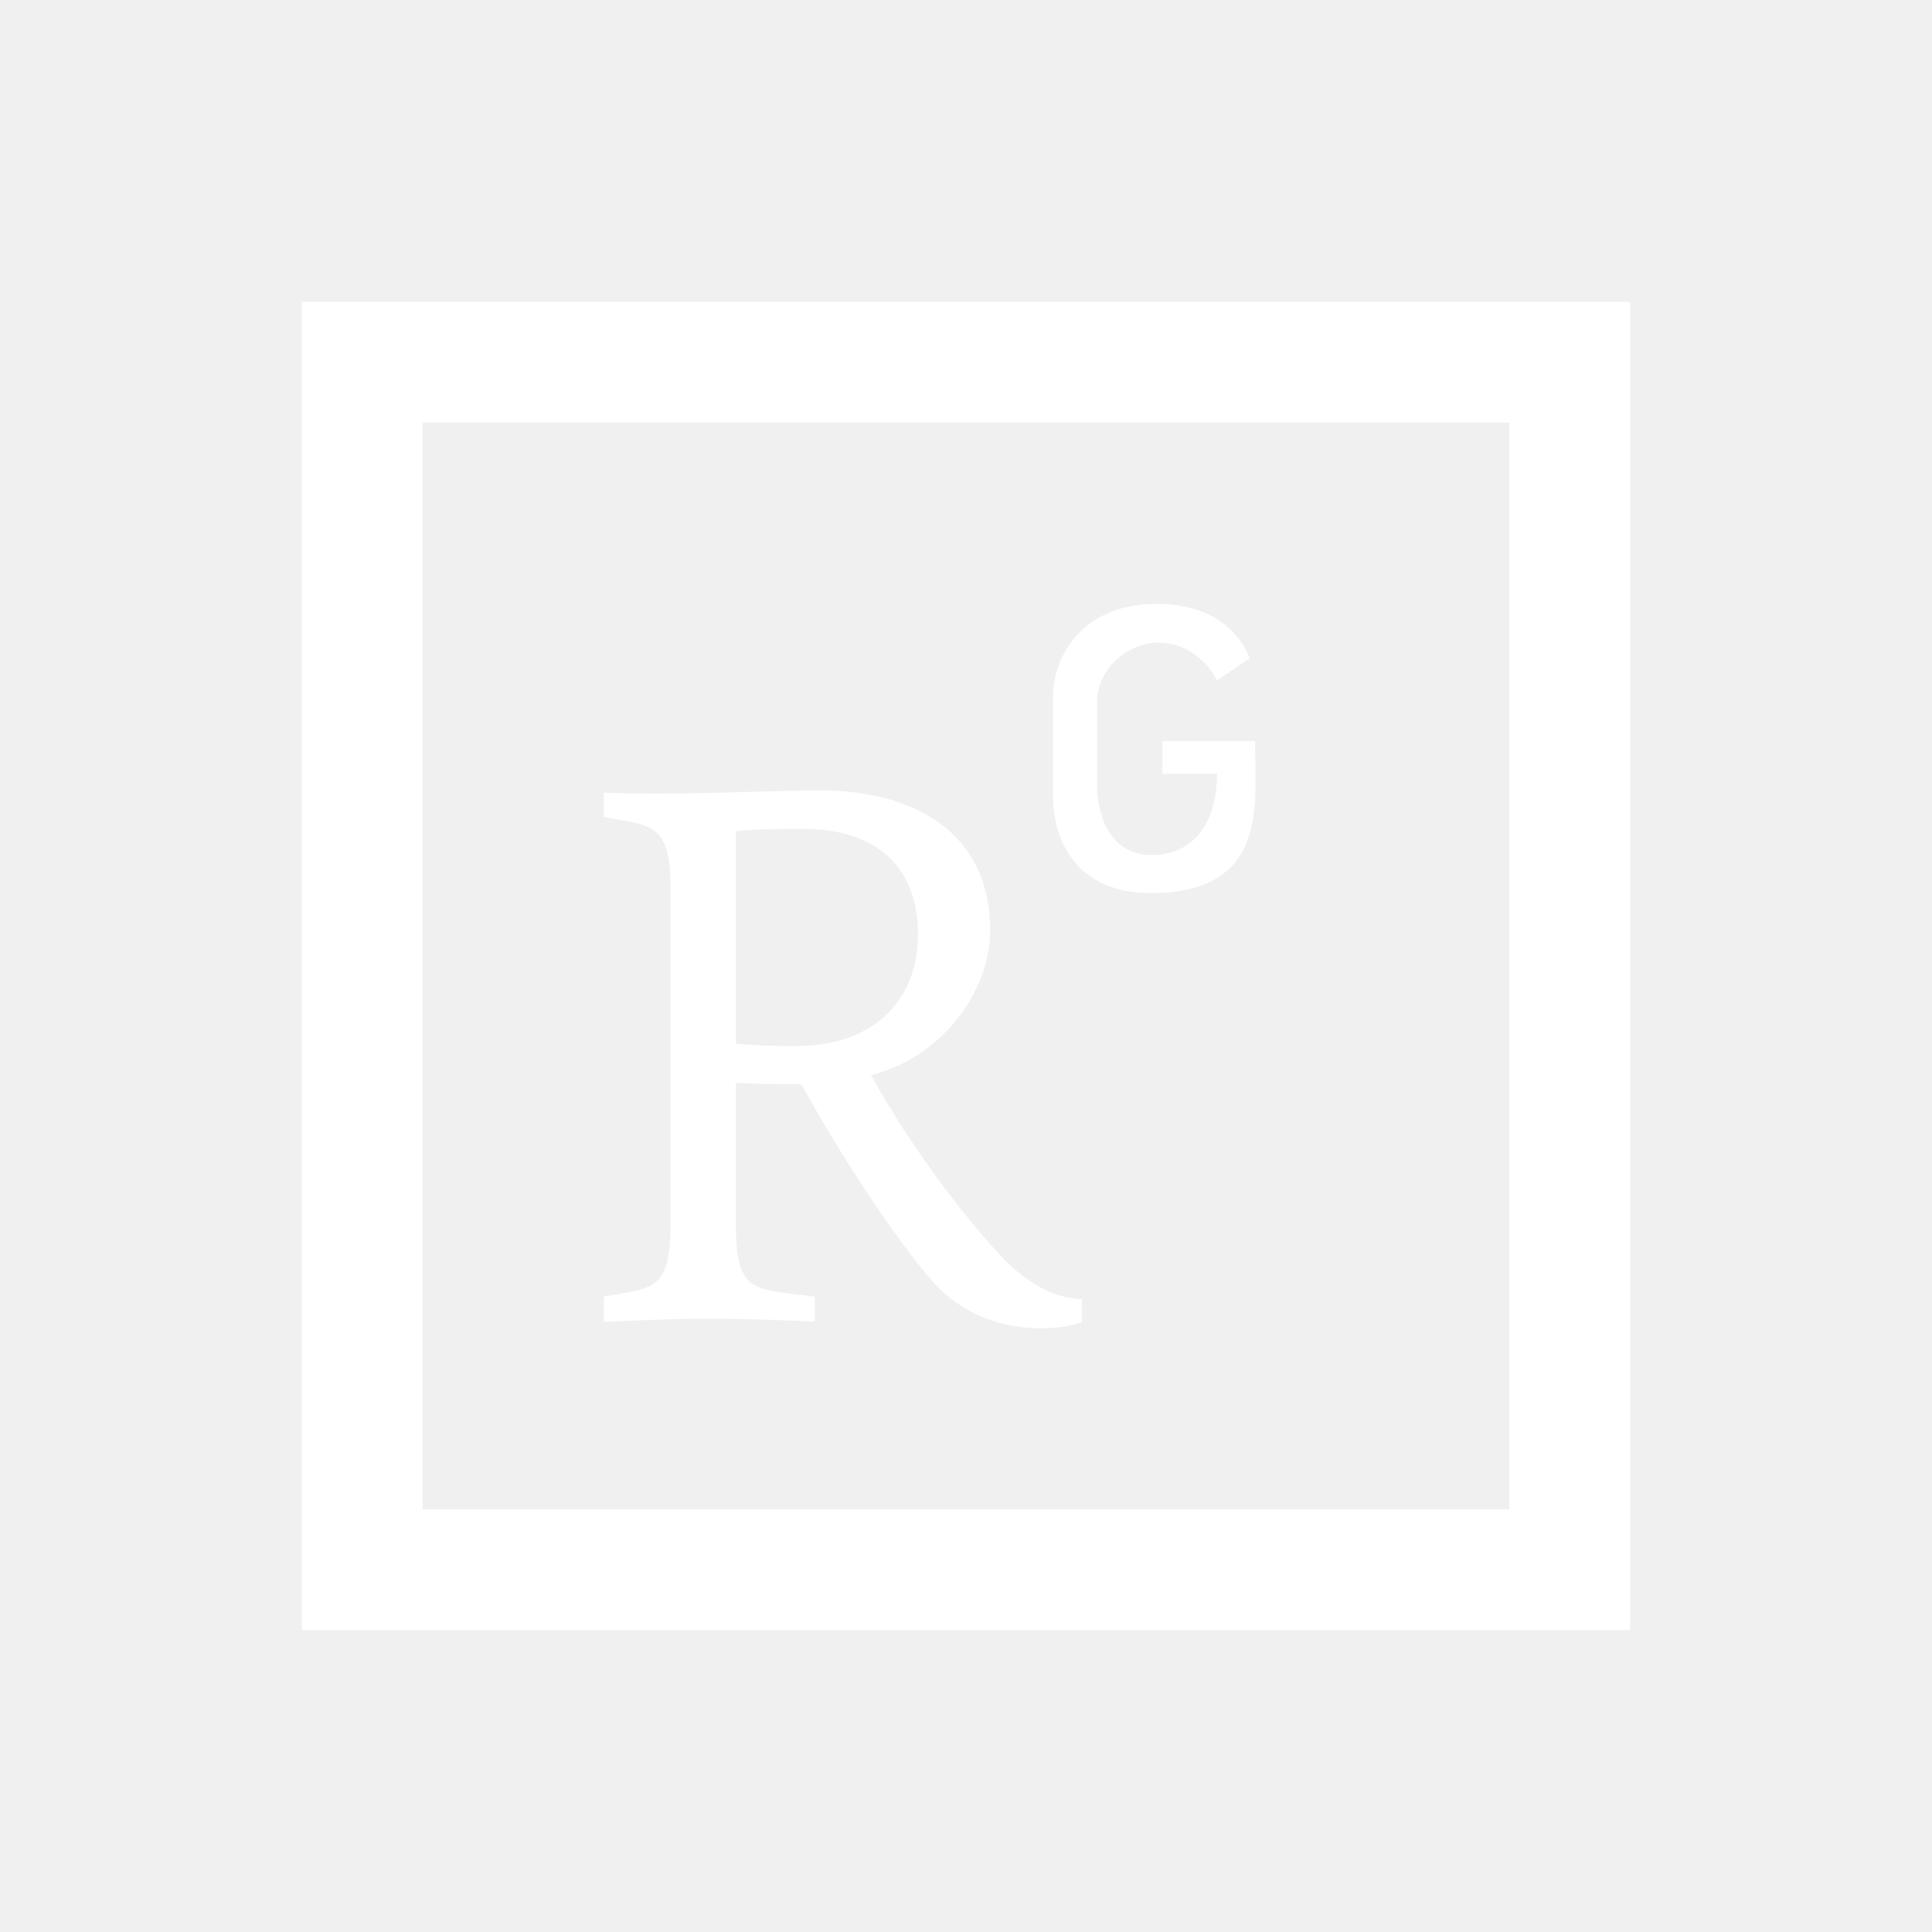
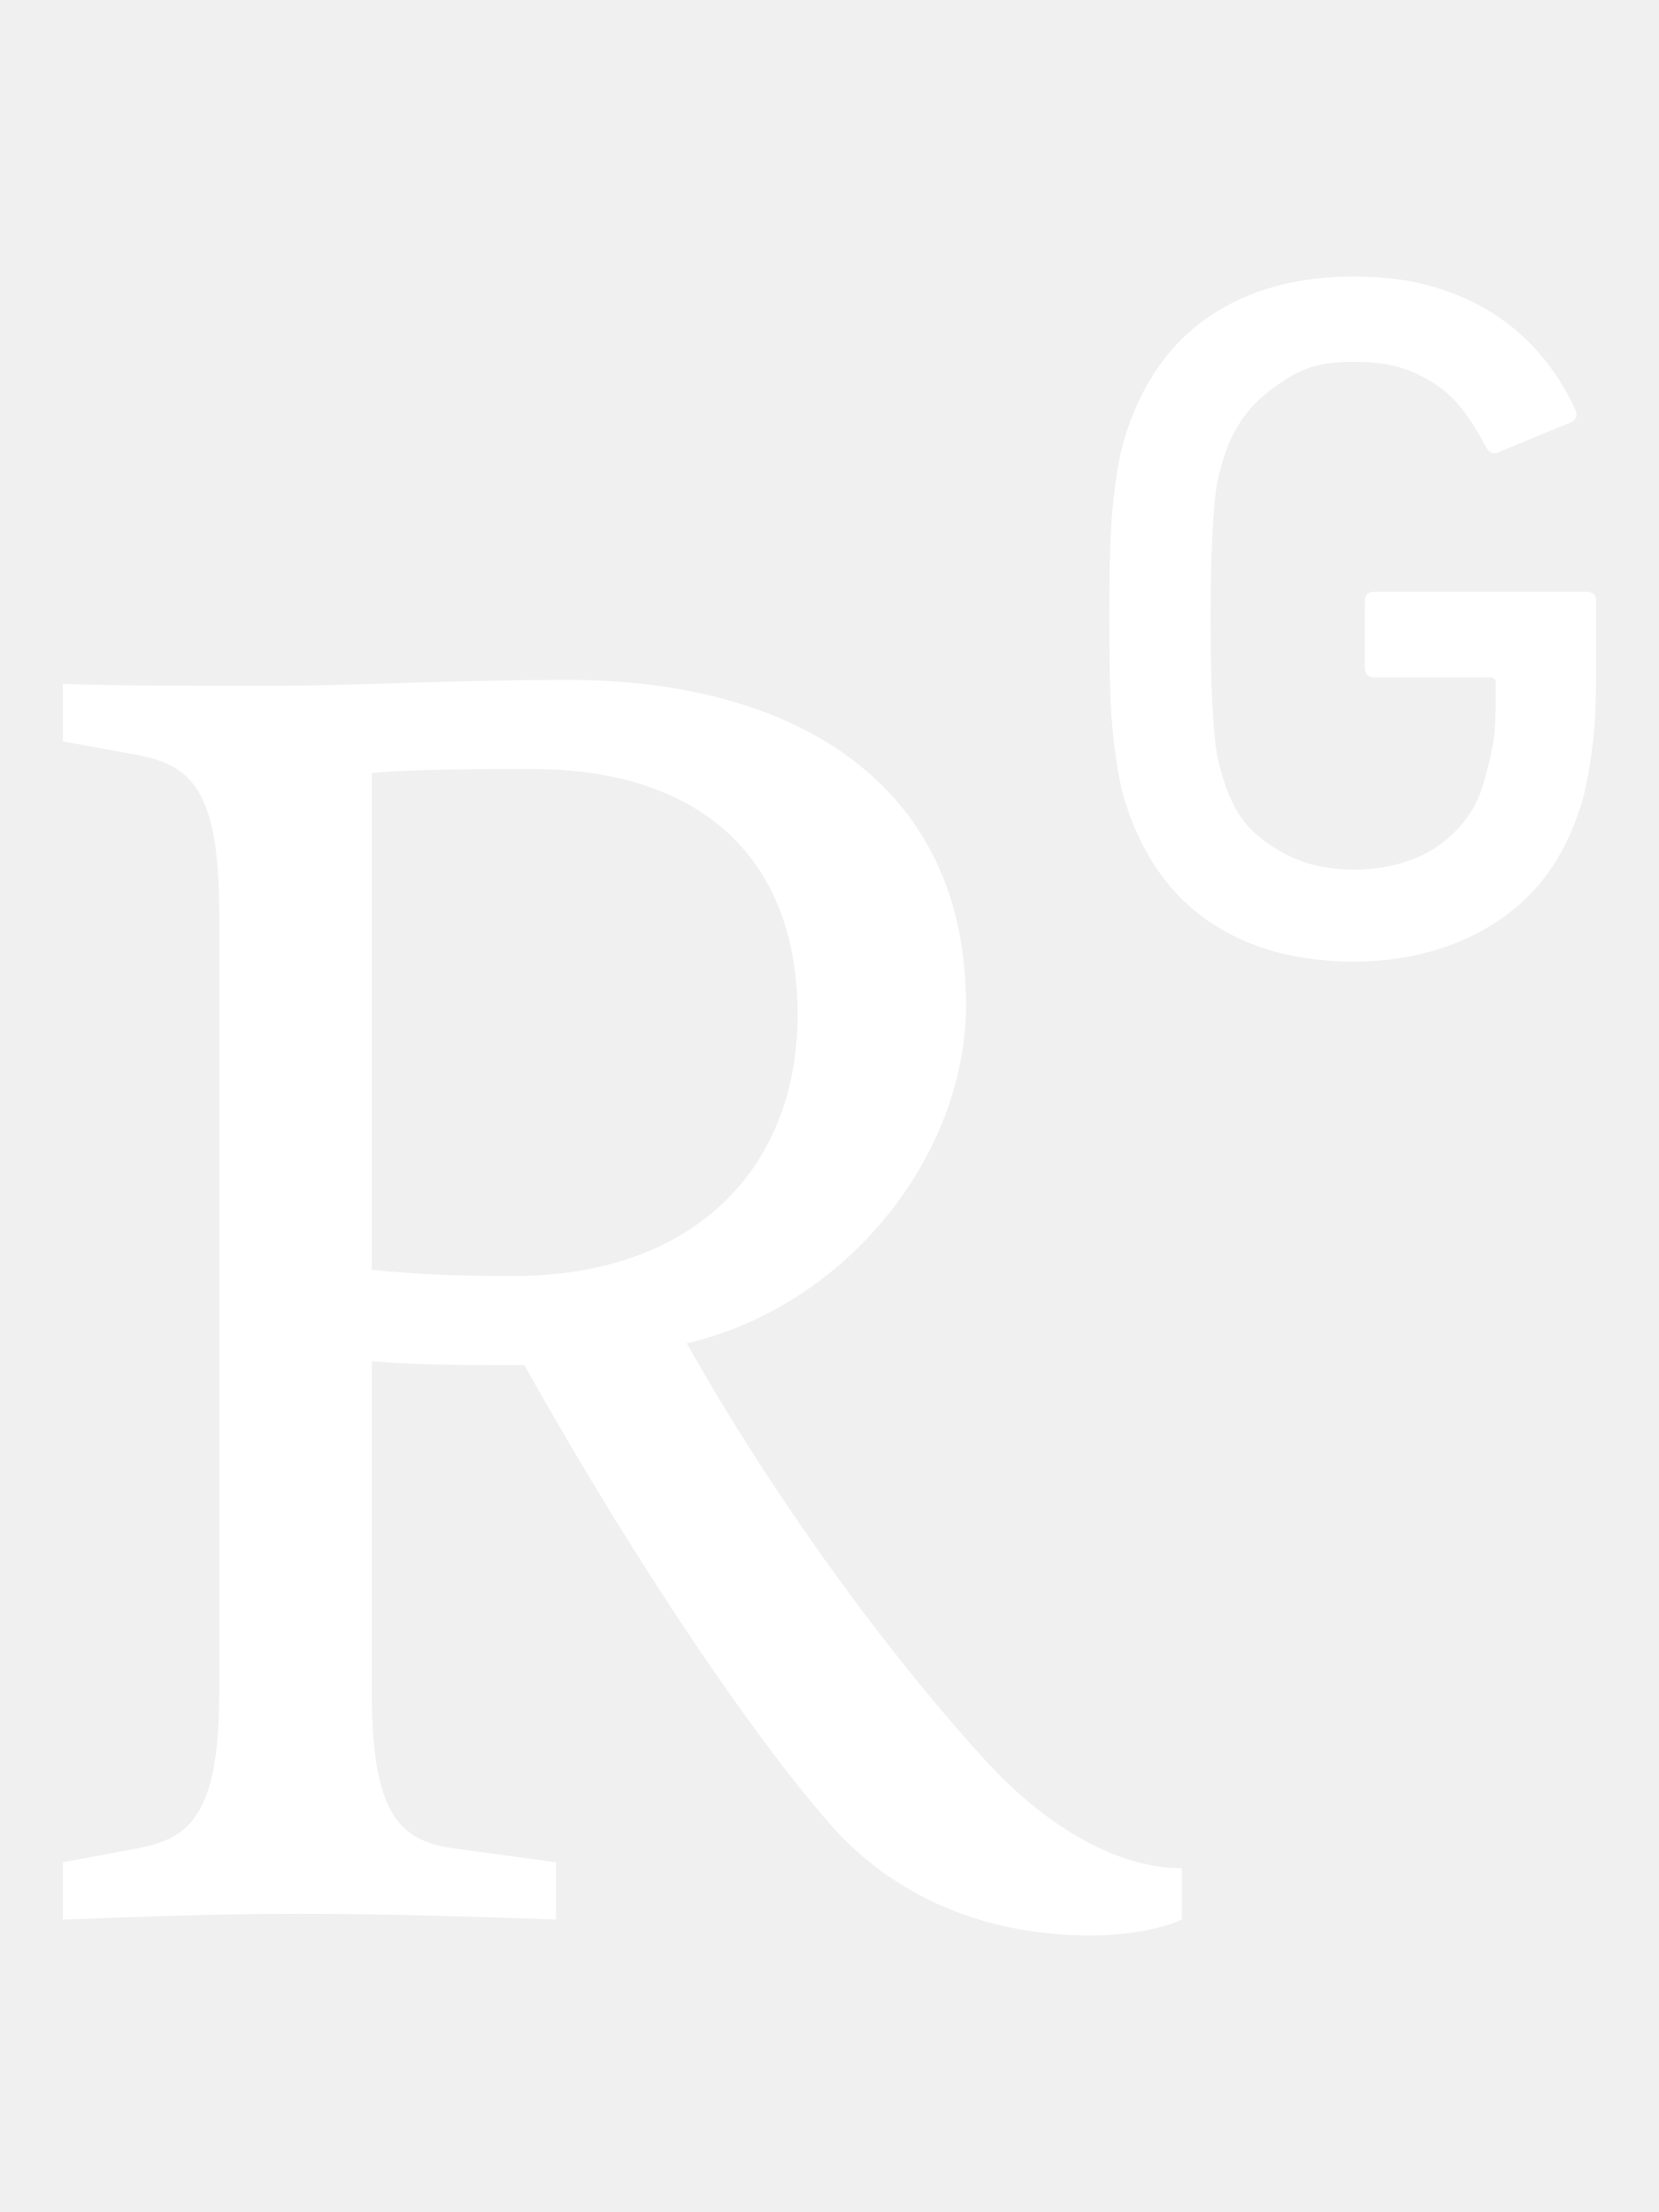
- <svg xmlns="http://www.w3.org/2000/svg" fill="#FFFFFF" viewBox="0 0 32 32" width="32px" height="32px">
-   <path d="M 5 5 L 5 27 L 27 27 L 27 5 L 5 5 z M 7 7 L 25 7 L 25 25 L 7 25 L 7 7 z M 19.164 10.002 C 17.881 10.002 17.441 10.919 17.441 11.535 L 17.441 13.17 C 17.441 14 17.893 14.793 19.062 14.793 C 21.024 14.791 20.787 13.306 20.787 12.275 L 19.254 12.275 L 19.254 12.816 L 20.158 12.816 C 20.158 13.621 19.781 14.162 19.064 14.162 C 18.498 14.162 18.172 13.671 18.172 12.992 L 18.172 11.635 C 18.172 11.006 18.762 10.643 19.164 10.643 C 19.881 10.643 20.156 11.271 20.156 11.271 L 20.697 10.906 C 20.697 10.906 20.434 10.002 19.164 10.002 z M 13.584 13.092 C 12.679 13.092 11.297 13.179 10.002 13.129 L 10.002 13.531 C 10.782 13.682 11.107 13.606 11.107 14.738 L 11.107 20.27 C 11.107 21.414 10.781 21.326 10.002 21.477 L 10.002 21.893 C 10.379 21.88 11.031 21.842 11.697 21.842 C 12.326 21.842 13.144 21.868 13.496 21.893 L 13.496 21.477 C 12.49 21.339 12.188 21.452 12.188 20.27 L 12.188 17.932 C 12.527 17.957 12.818 17.955 13.27 17.955 C 14.125 19.489 14.941 20.635 15.406 21.176 C 16.248 22.194 17.595 22.044 17.922 21.893 L 17.922 21.516 C 17.419 21.515 16.915 21.175 16.551 20.773 C 15.935 20.107 15.105 19.026 14.426 17.807 C 15.558 17.53 16.4 16.461 16.4 15.404 C 16.4 13.82 15.18 13.092 13.584 13.092 z M 13.32 13.73 C 14.502 13.73 15.205 14.347 15.205 15.479 C 15.204 16.587 14.45 17.326 13.193 17.326 C 12.728 17.326 12.514 17.314 12.188 17.289 L 12.188 13.768 C 12.514 13.73 12.942 13.73 13.32 13.73 z" />
+ <svg xmlns="http://www.w3.org/2000/svg" width="0.75em" height="1em" viewBox="0 0 384 512">
+   <path fill="white" d="M228.66 408.101c-20.194-21.973-47.218-57.268-69.698-97.166c37.134-8.685 64.633-43.55 64.633-78.384c0-51.345-39.88-75.176-92.163-75.176c-27.023 0-48.583 1.365-68.716 1.365c-18.369 0-36.722 0-48.154-.445V171.6l17.401 3.192c11.97 2.302 18.783 7.765 18.783 36.214v180.6c0 28.435-6.813 33.928-18.783 36.2l-17.4 3.252v13.259c12.367-.445 33.912-1.351 55.473-1.351c20.624 0 47.217.906 58.68 1.35v-13.258l-23.847-3.253c-12.366-1.796-18.813-7.764-18.813-36.2v-76.542c11.002.921 20.624.921 35.325.921c27.96 49.95 54.551 87.56 69.652 104.962c13.78 16.526 34.85 27.054 61.442 27.054c7.781 0 16.023-1.367 21.054-3.683v-11.894c-16.496 0-32.992-11.477-44.87-24.321zM119.064 295.344c-15.591 0-22.434-.414-33.008-1.41V178.918c10.574-.92 24.752-.92 37.136-.92c38.531 0 61.427 20.195 61.427 56.839c0 36.215-24.736 60.506-65.555 60.506M258.998 179.64c-.46-2.409-.875-5.217-1.243-8.456c-.383-3.268-.63-7.104-.782-11.63c-.154-4.496-.215-9.99-.215-16.282c0-6.323.061-11.74.215-16.25c.152-4.528.399-8.41.782-11.648c.368-3.223.782-6.046 1.243-8.455a50.885 50.885 0 0 1 1.78-6.982c3.943-11.923 10.405-20.885 19.443-26.901C289.244 67.02 300.308 64 313.443 64c6.752 0 12.875.782 18.307 2.377c5.371 1.581 10.189 3.76 14.44 6.553c4.189 2.762 7.81 6.015 10.802 9.698a52.87 52.87 0 0 1 7.474 11.878c.75 1.35.537 2.425-.66 3.176l-16.68 6.858c-1.413.753-2.41.37-3.193-1.12c-3.743-6.936-6.936-11.493-12.183-14.807c-5.31-3.3-10.22-4.865-18.308-4.865c-8.793 0-12.721 1.749-18.23 5.693c-5.463 3.867-9.468 8.732-11.832 16.143c-.474 1.335-.905 2.993-1.41 4.942c-.415 1.98-.753 4.404-.967 7.242c-.215 2.84-.415 6.353-.598 10.497c-.123 4.144-.184 9.177-.184 15.008c0 5.86.061 10.894.184 15.038c.184 4.128.383 7.641.598 10.48c.214 2.87.552 5.279.966 7.274c.507 1.919.937 3.575 1.411 4.927c2.364 7.38 5.74 11.415 10.712 14.654c4.911 3.284 10.557 5.648 19.35 5.648c7.811 0 14.962-2.225 19.626-5.618c4.62-3.39 8.456-7.87 10.175-13.994c.753-2.579 1.72-5.786 2.38-9.714c.598-3.929.598-8.087.598-13.825c0-.907-.508-1.367-1.352-1.367h-26.716c-1.504 0-2.24-.736-2.24-2.24v-15.314c0-1.52.736-2.257 2.24-2.257h49.028c1.535 0 2.257.737 2.257 2.257v13.09c0 6.935 0 13.365-.722 19.32c-.691 5.953-1.626 11.109-2.808 14.868c-3.744 11.77-9.682 20.15-18.782 26.394c-9.131 6.291-20.9 9.682-33.684 9.682c-13.135 0-24.199-3.022-33.221-9.022c-9.039-6.077-15.5-14.993-19.443-26.916a51.103 51.103 0 0 1-1.78-6.997z" />
</svg>
